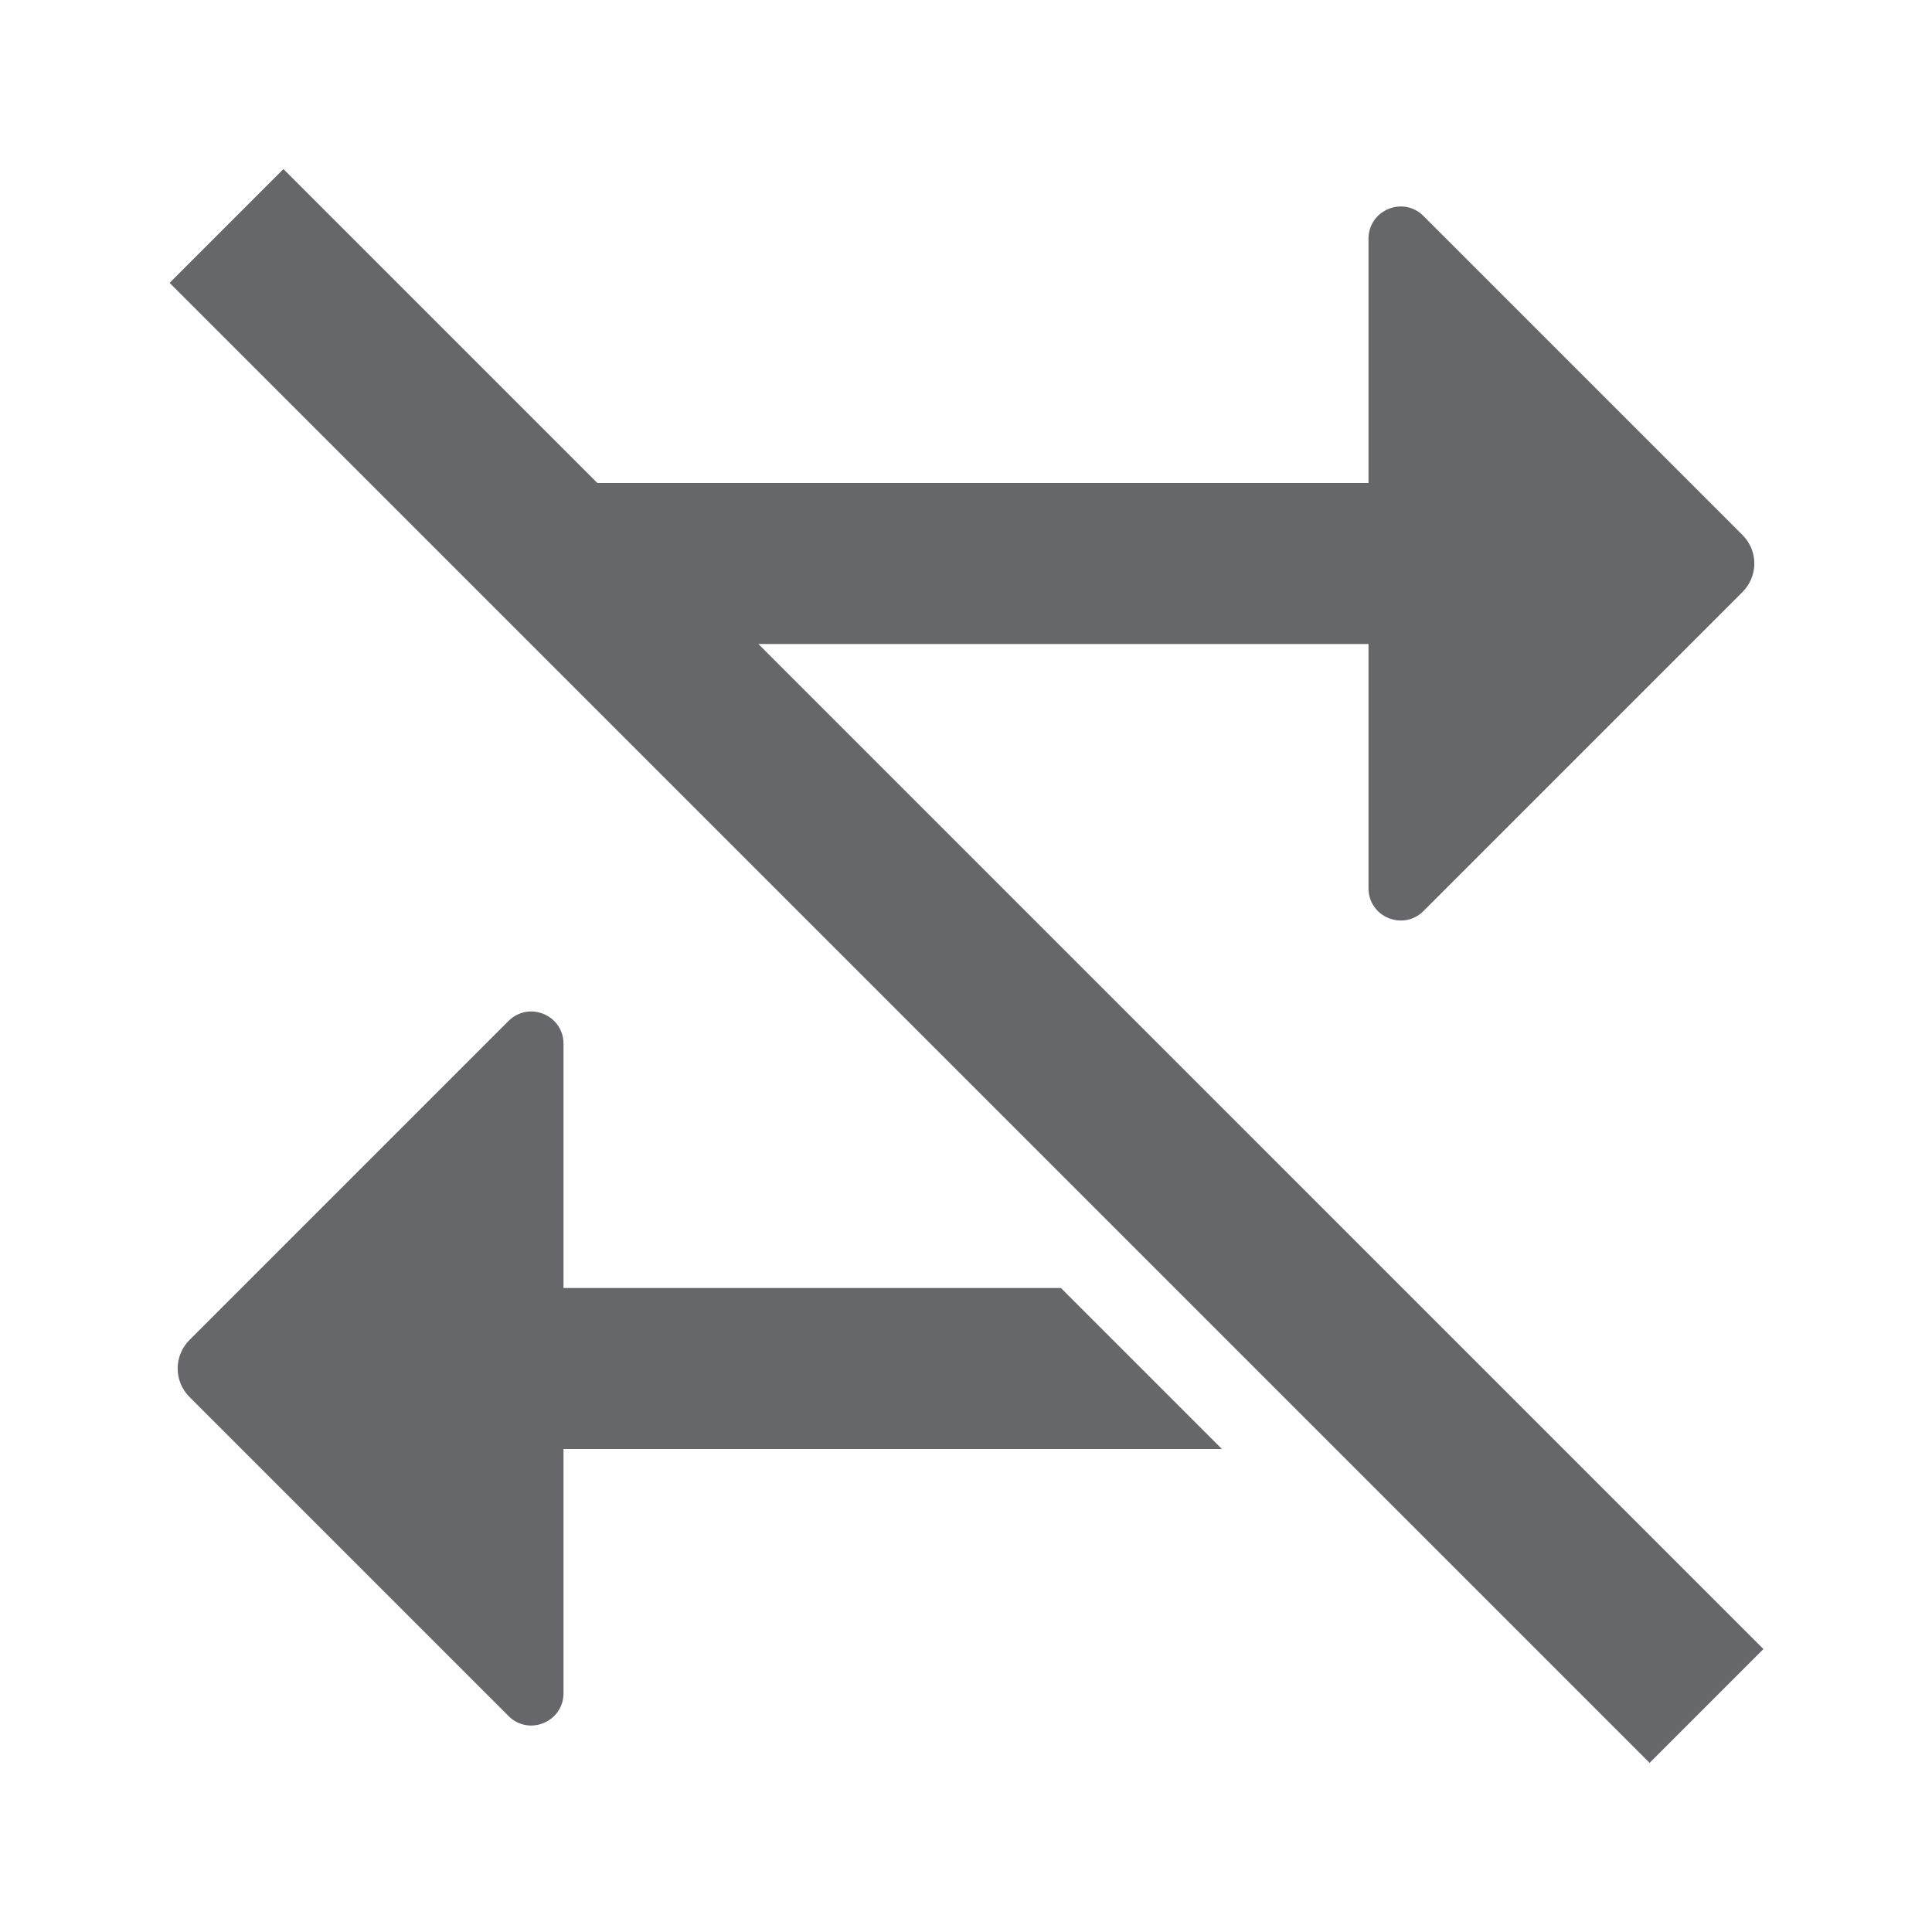
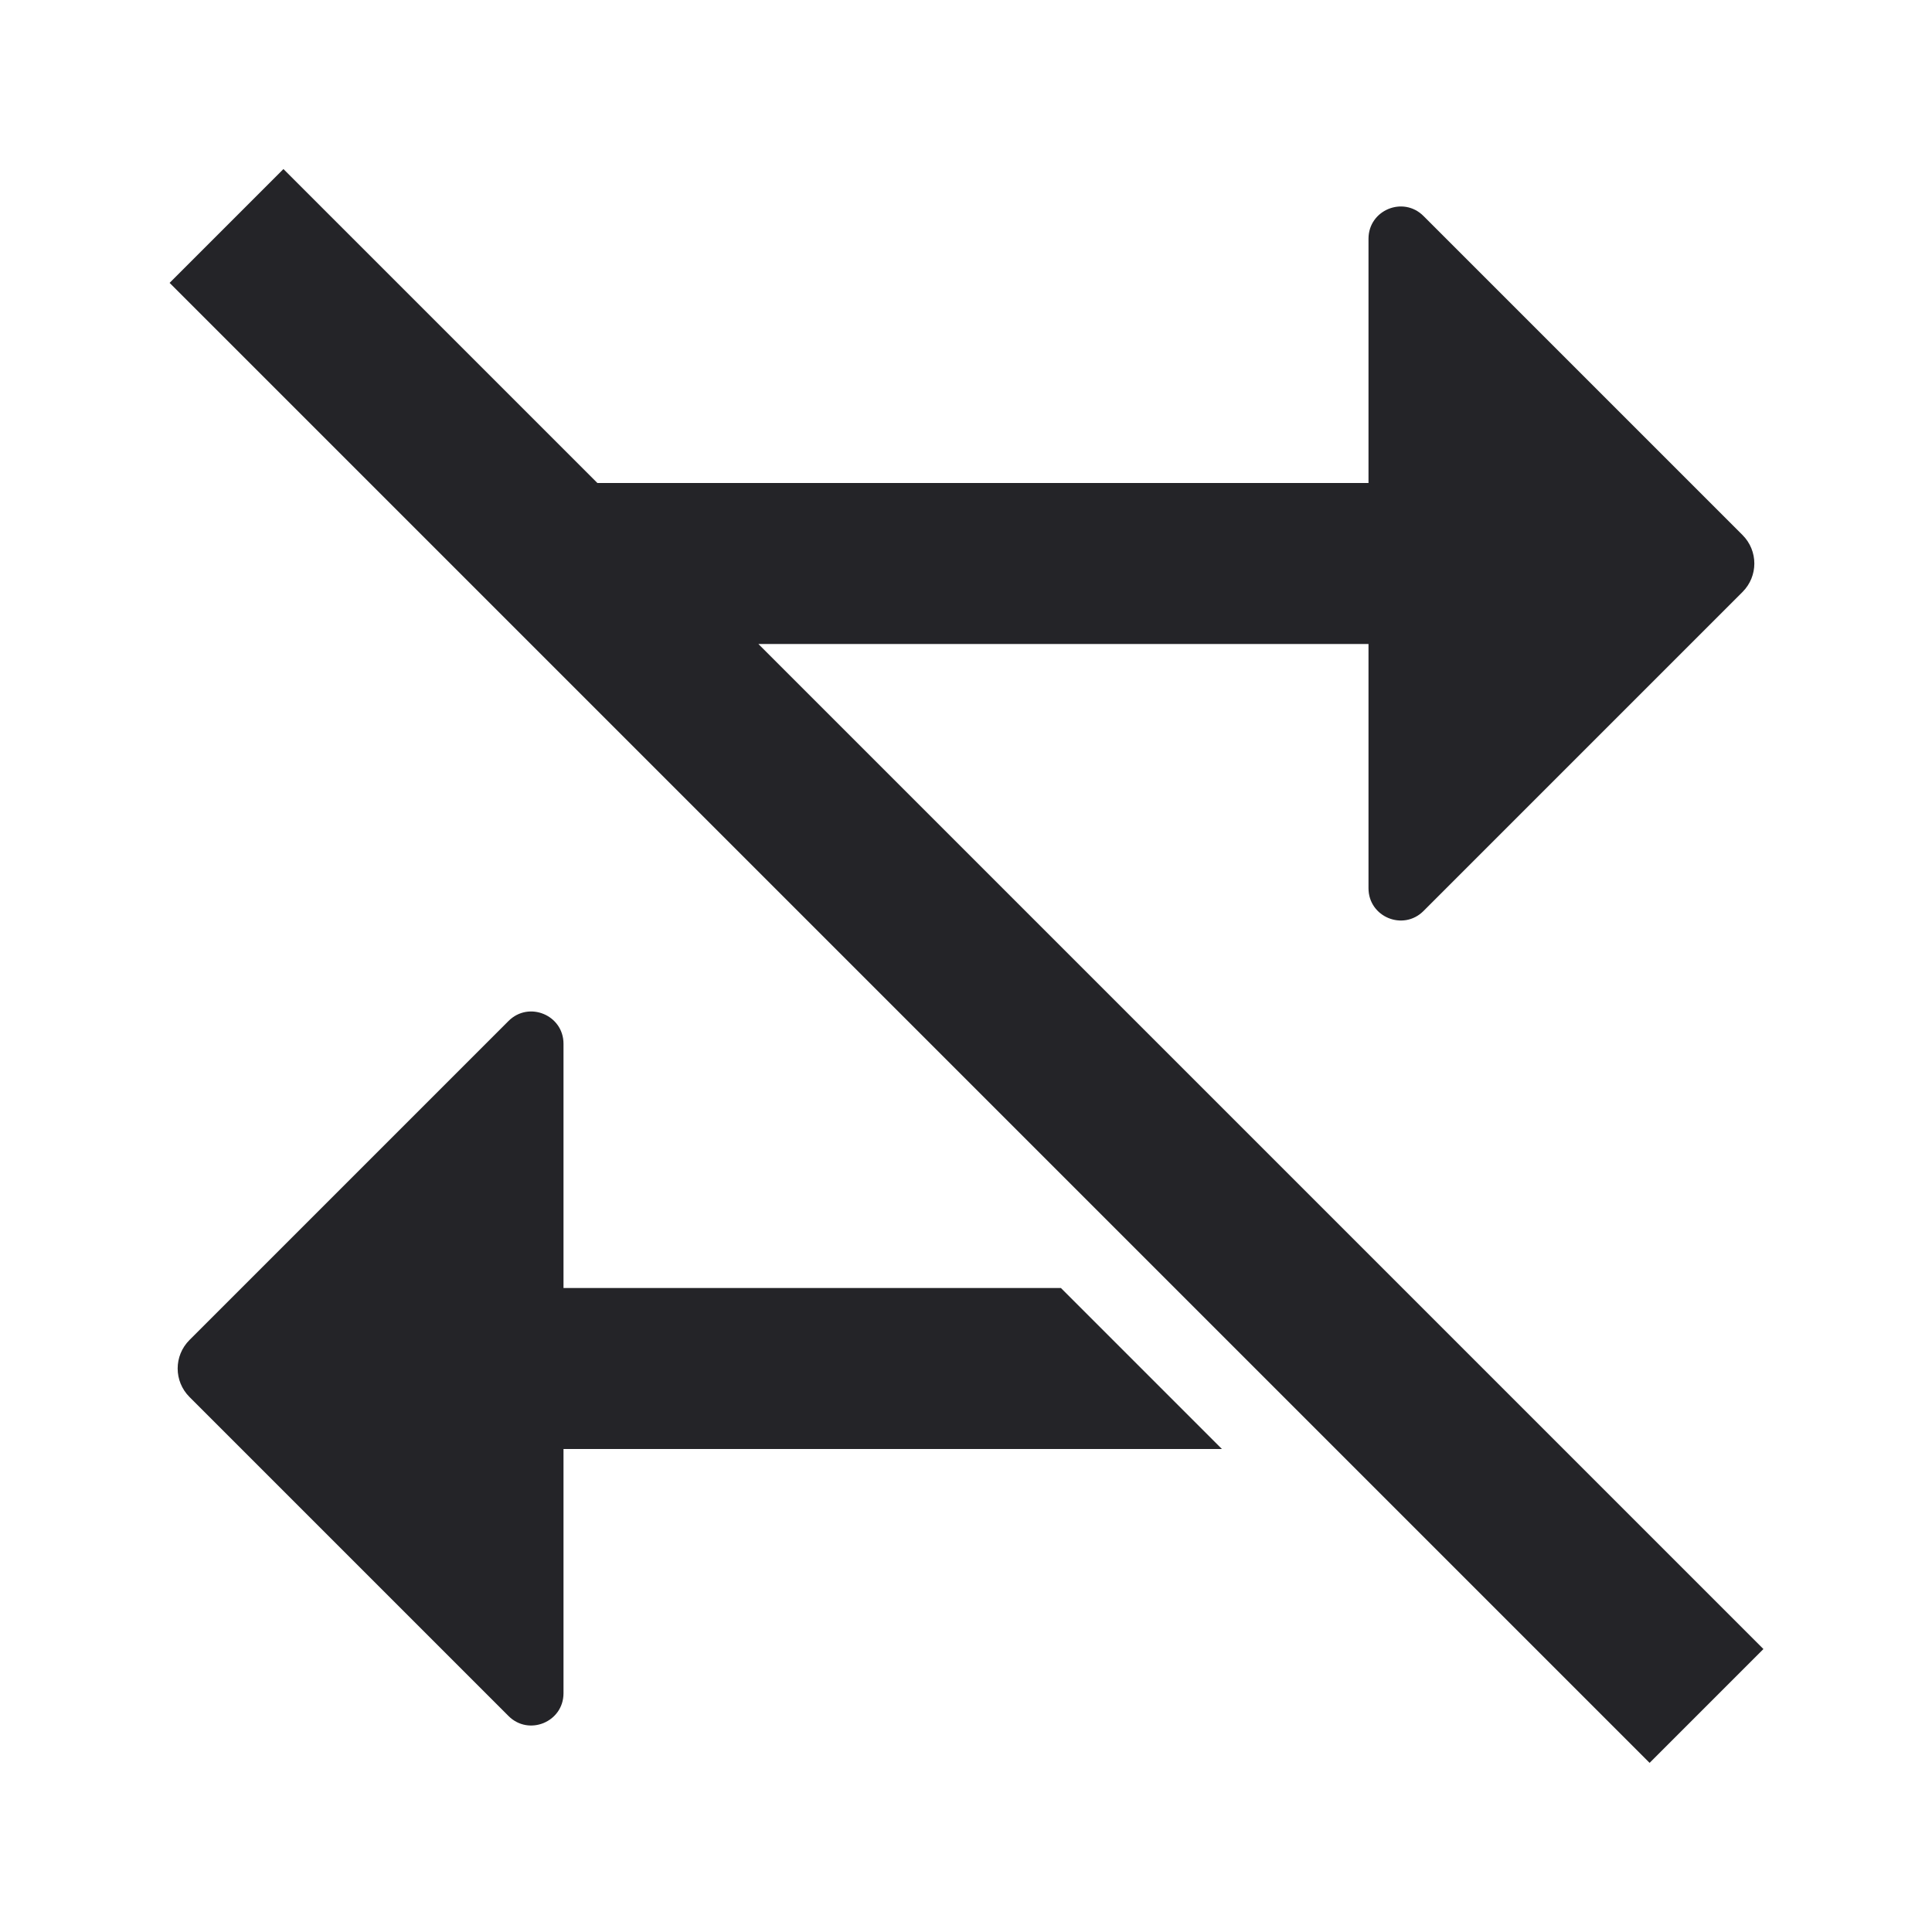
<svg xmlns="http://www.w3.org/2000/svg" width="24" height="24" viewBox="0 0 24 24" fill="none">
-   <path fill-rule="evenodd" clip-rule="evenodd" d="M2.107 3.514L3.521 2.1L7.421 6H17V2.966C17 2.609 17.431 2.431 17.683 2.683L21.646 6.646C21.842 6.842 21.842 7.158 21.646 7.354L17.683 11.317C17.431 11.569 17 11.391 17 11.034V8H9.421L21.906 20.485L20.492 21.899L16.593 18L14.593 16L2.107 3.514ZM13.179 16H7V12.966C7 12.609 6.569 12.431 6.317 12.683L2.354 16.646C2.158 16.842 2.158 17.158 2.354 17.354L6.317 21.317C6.569 21.569 7 21.391 7 21.034V18H15.179L13.179 16Z" fill="#65676A" />
+   <g id="transfer-disabled">
+     <path id="Combined Shape" fill-rule="evenodd" clip-rule="evenodd" d="M2.107 3.514L3.521 2.1L7.421 6H17V2.966C17 2.609 17.431 2.431 17.683 2.683L21.646 6.646C21.842 6.842 21.842 7.158 21.646 7.354L17.683 11.317C17.431 11.569 17 11.391 17 11.034V8H9.421L21.906 20.485L20.492 21.899L16.593 18L14.593 16L2.107 3.514ZM13.179 16H7V12.966C7 12.609 6.569 12.431 6.317 12.683L2.354 16.646C2.158 16.842 2.158 17.158 2.354 17.354L6.317 21.317C6.569 21.569 7 21.391 7 21.034V18H15.179L13.179 16Z" fill="#242428" />
+   </g>
</svg>
